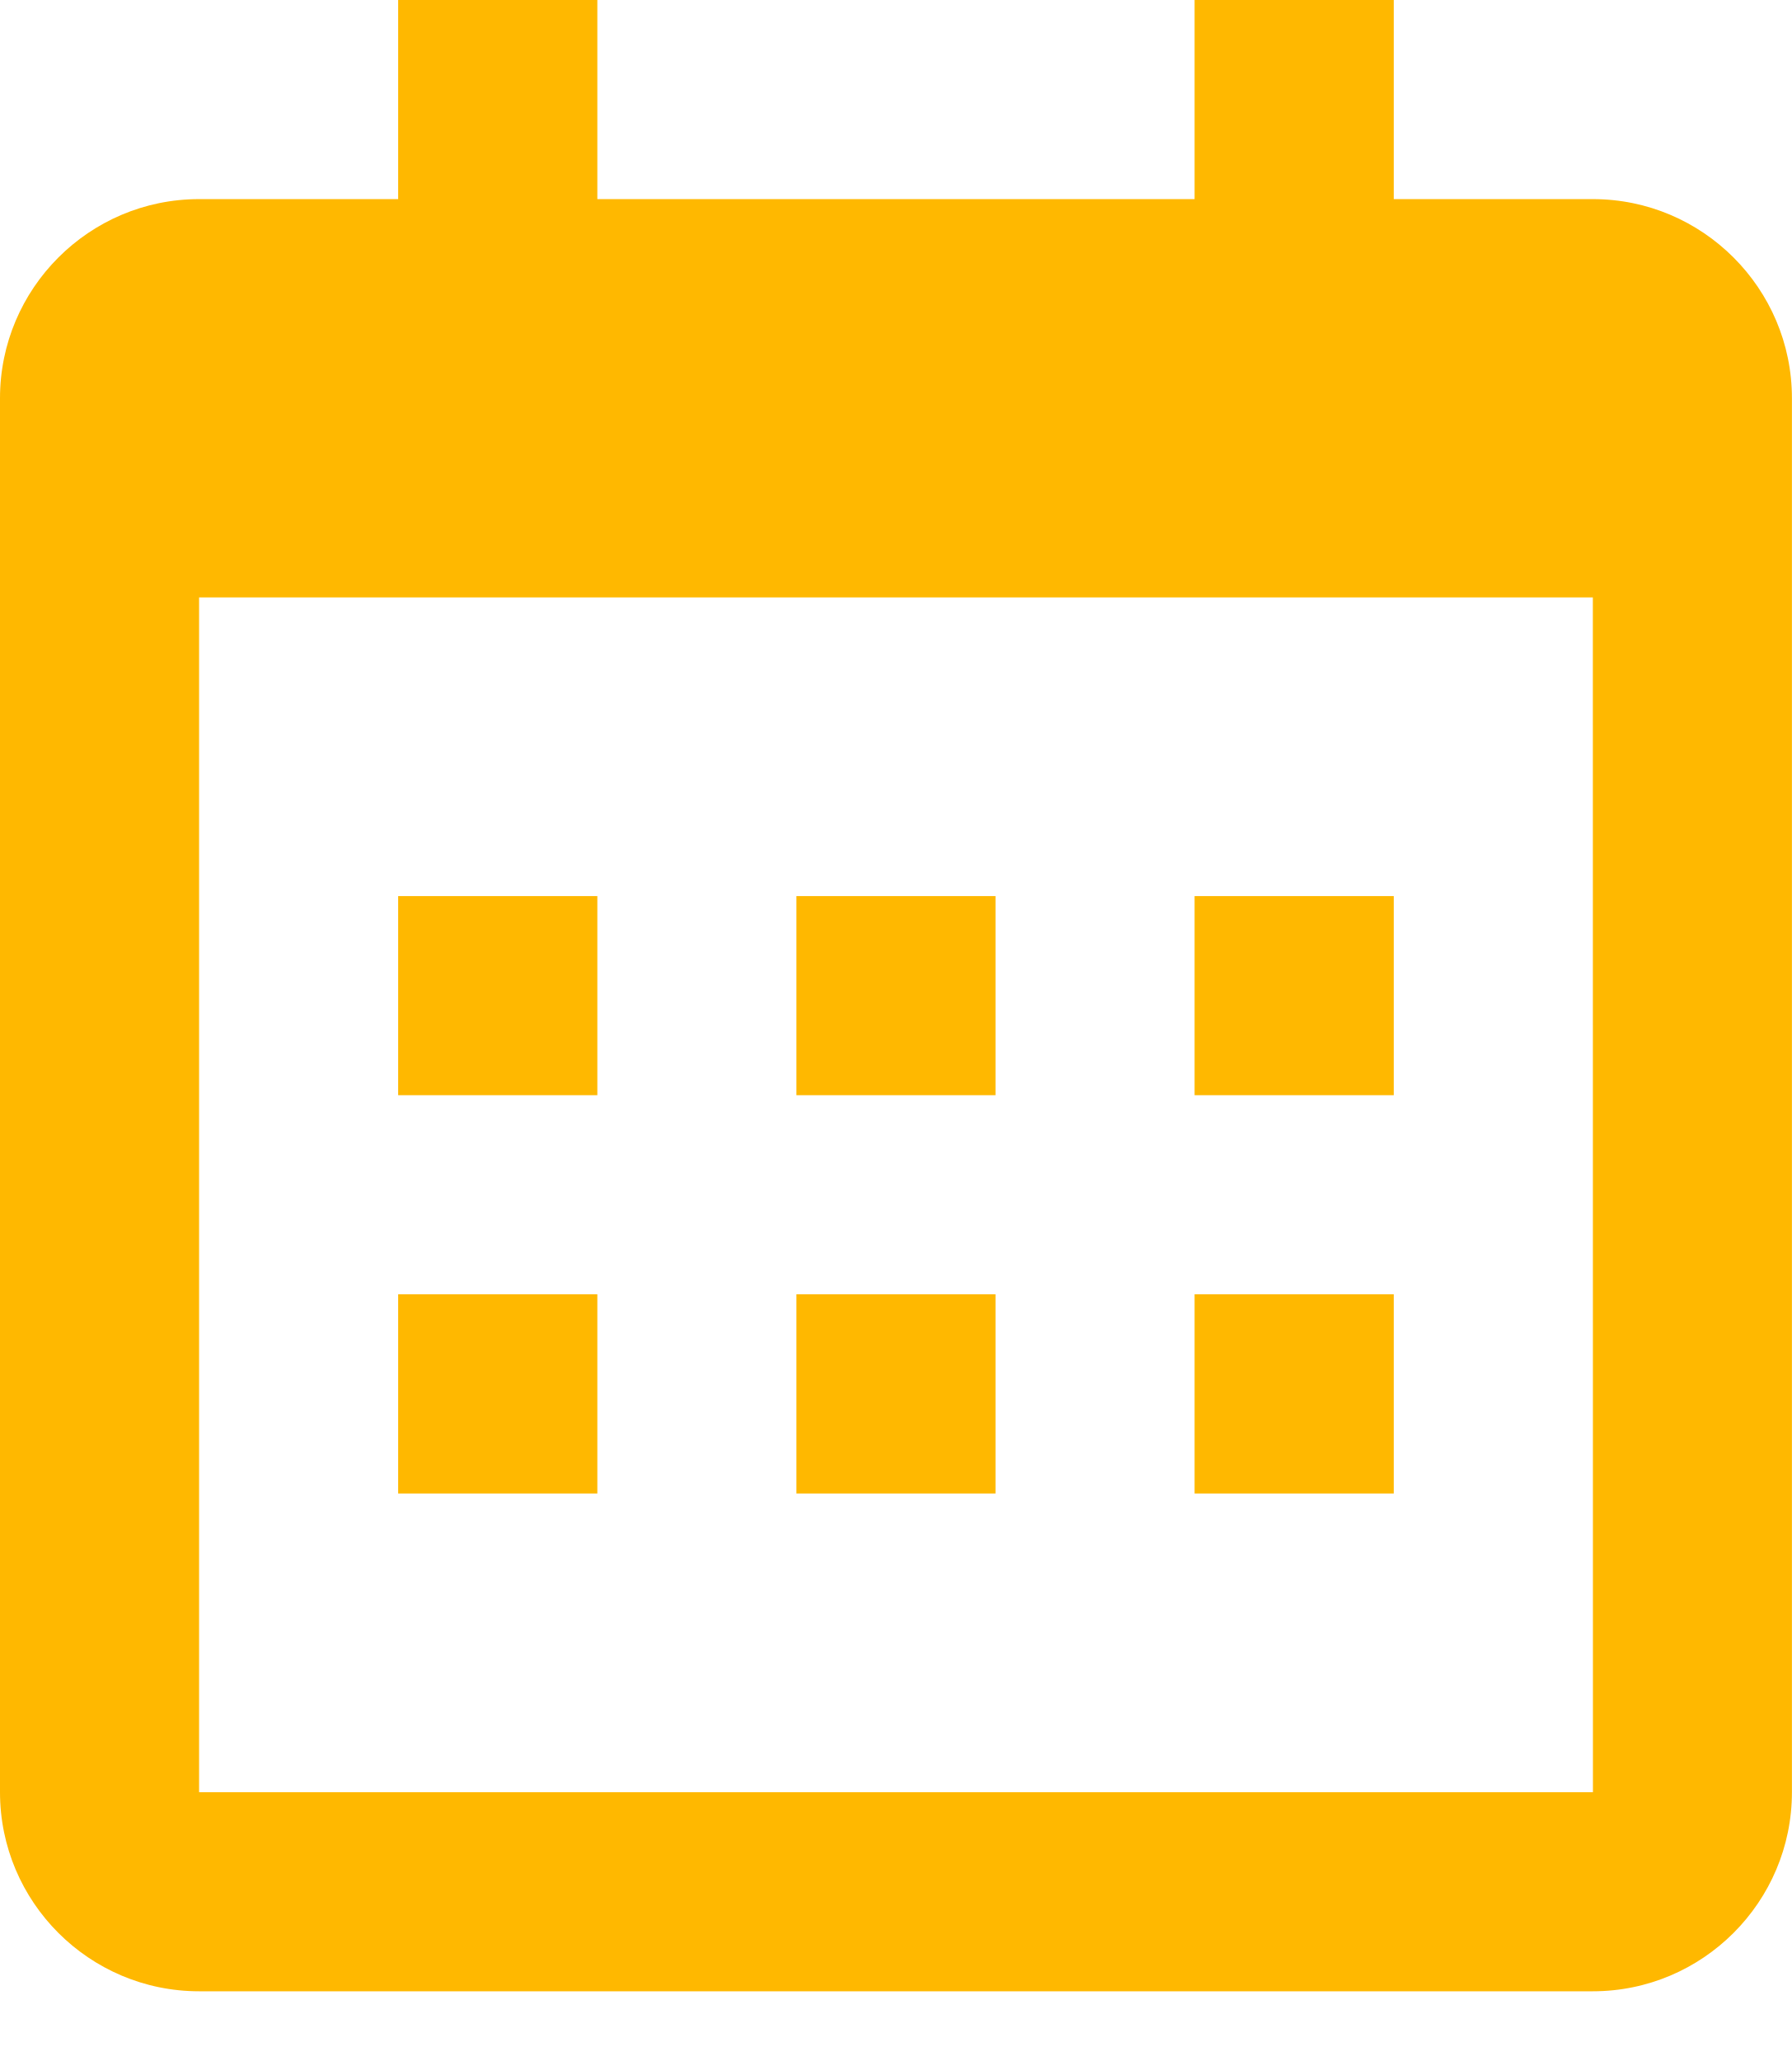
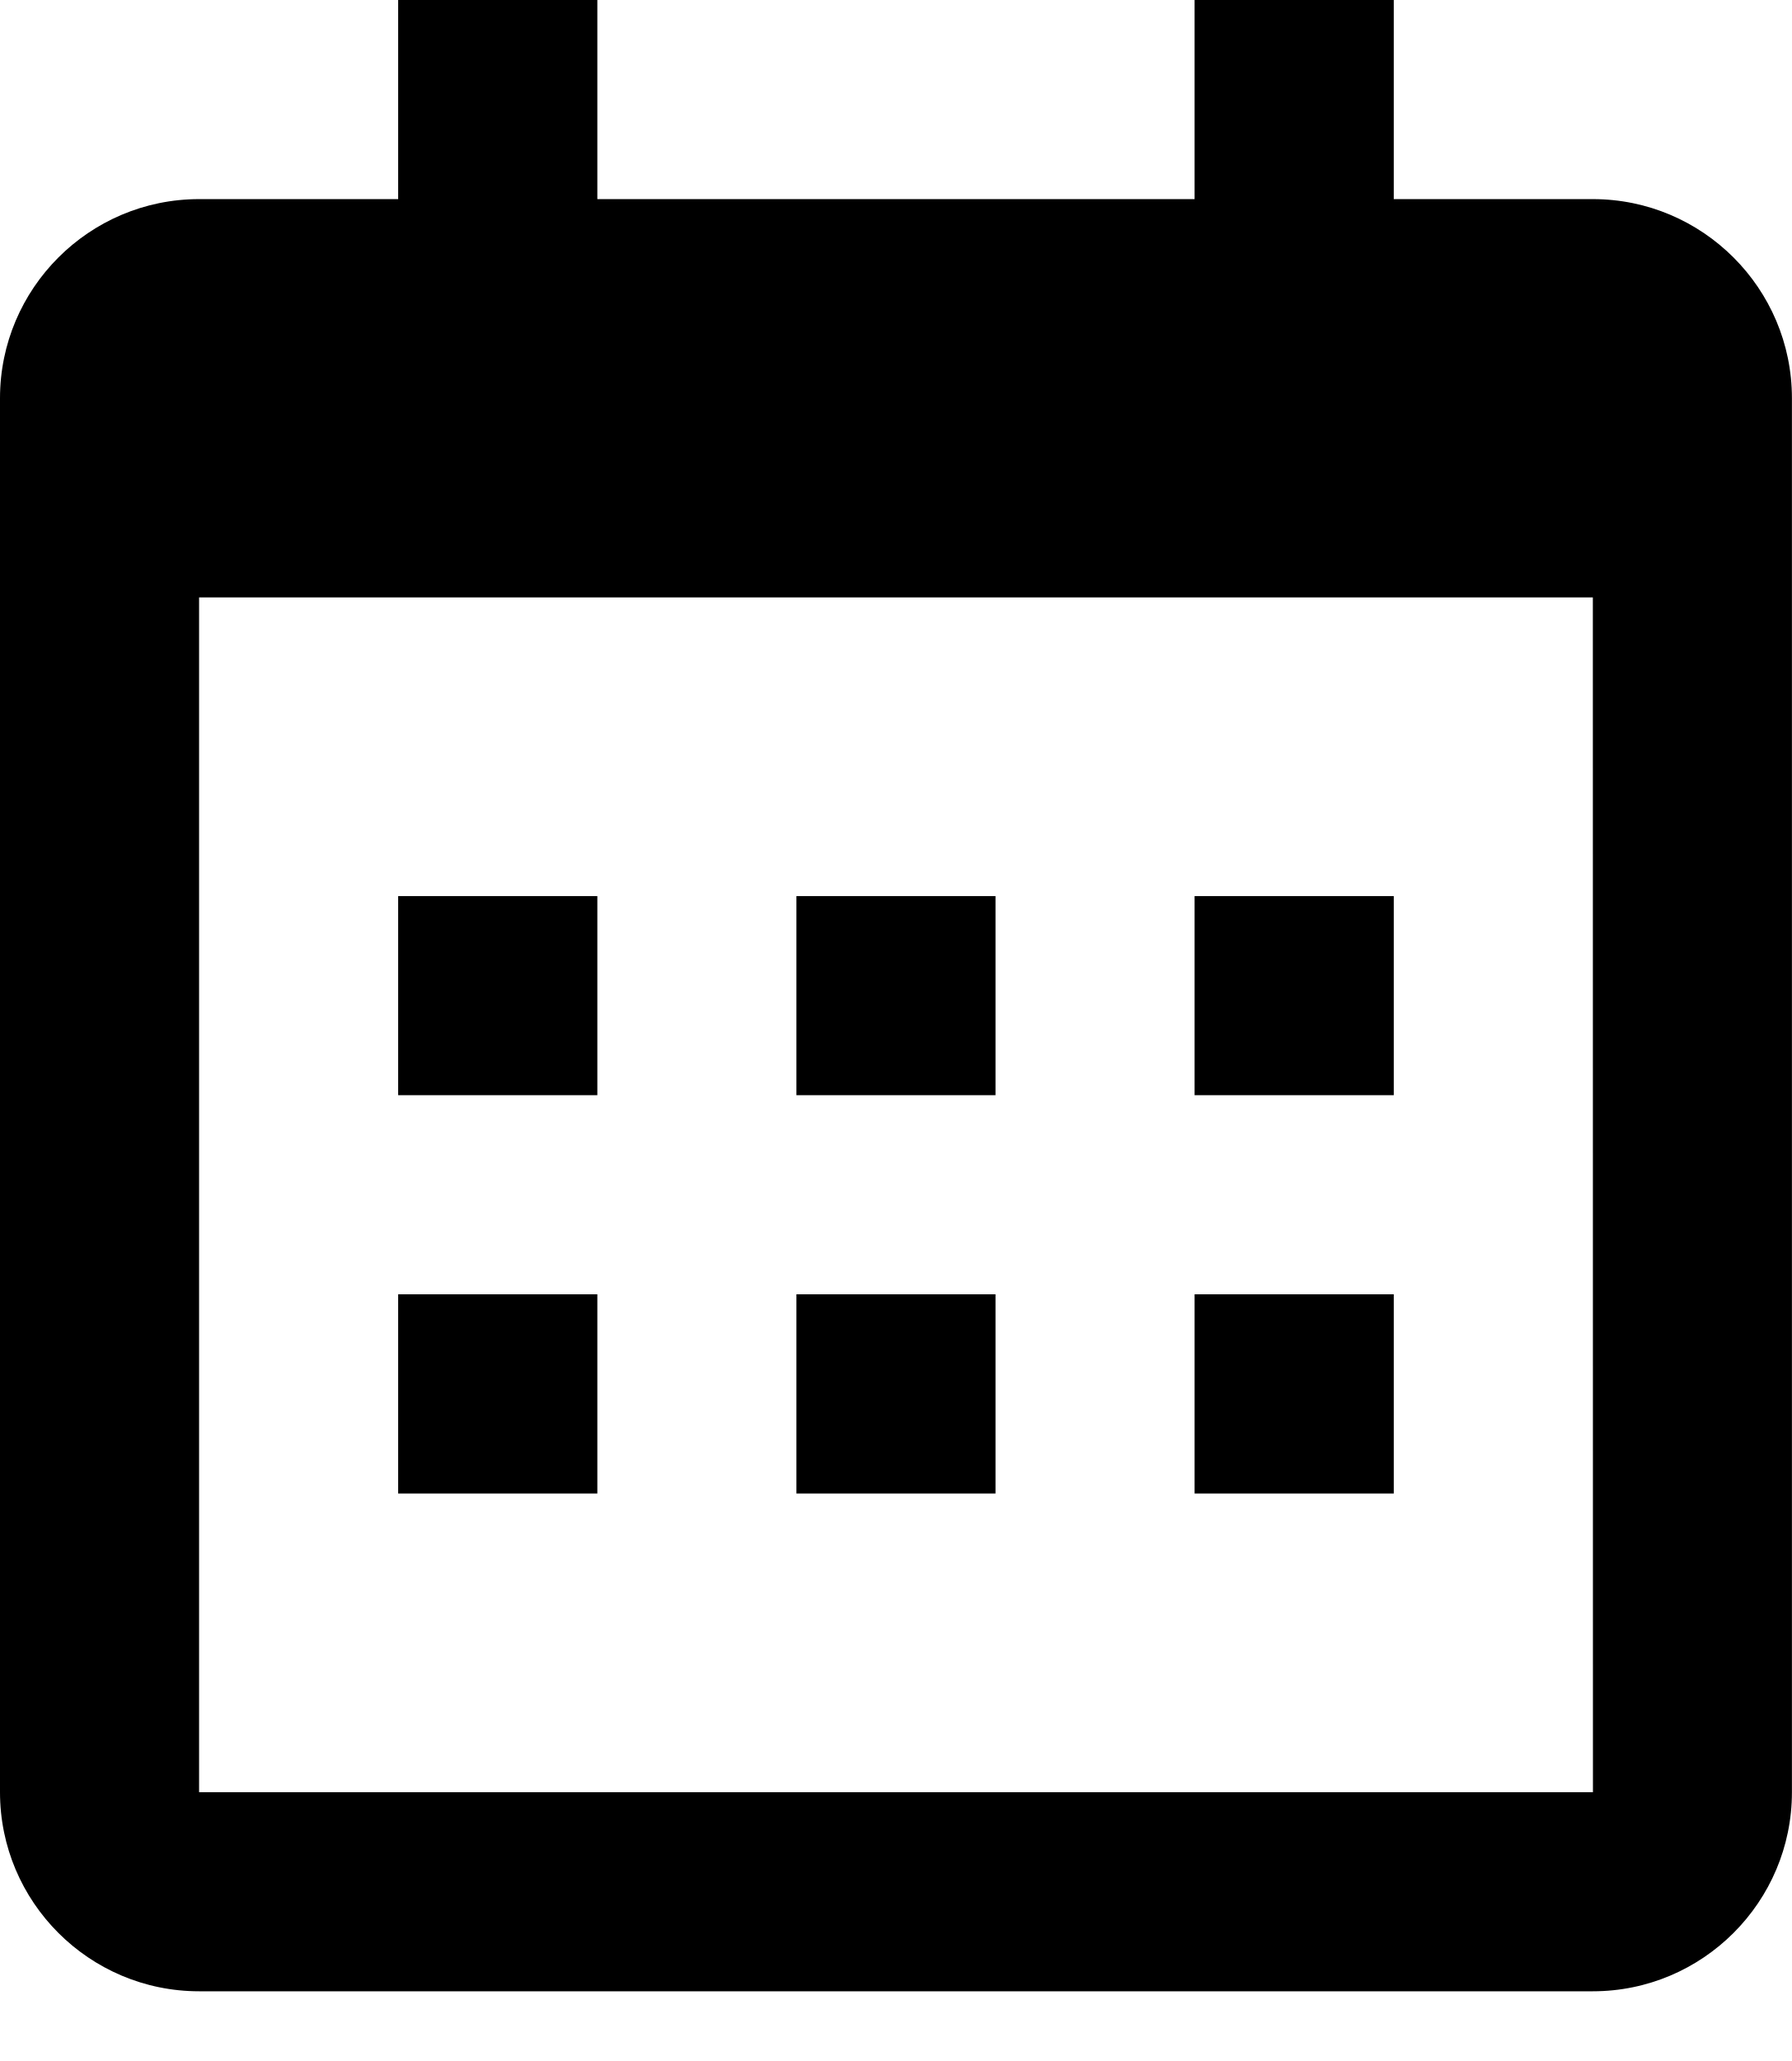
- <svg xmlns="http://www.w3.org/2000/svg" id="Calendar" width="20" height="23" viewBox="0 0 20 23" fill="none">
-   <path d="M4.444 10H6.667V12.222H4.444V10ZM4.444 14.444H6.667V16.667H4.444V14.444ZM8.889 10H11.111V12.222H8.889V10ZM8.889 14.444H11.111V16.667H8.889V14.444ZM13.333 10H15.556V12.222H13.333V10ZM13.333 14.444H15.556V16.667H13.333V14.444Z" fill="#FFB800" />
-   <path d="M2.222 22.222H17.778C19.003 22.222 20 21.226 20 20V4.444C20 3.219 19.003 2.222 17.778 2.222H15.556V0H13.333V2.222H6.667V0H4.444V2.222H2.222C0.997 2.222 0 3.219 0 4.444V20C0 21.226 0.997 22.222 2.222 22.222ZM17.778 6.667L17.779 20H2.222V6.667H17.778Z" fill="#FFB800" />
+ <svg xmlns="http://www.w3.org/2000/svg" id="Calendar" width="20" height="23" viewBox="0 0 20 23">
+   <path d="M4.444 10H6.667V12.222H4.444V10ZM4.444 14.444H6.667V16.667H4.444V14.444ZM8.889 10H11.111V12.222H8.889V10ZM8.889 14.444H11.111V16.667H8.889V14.444ZM13.333 10H15.556V12.222H13.333V10ZM13.333 14.444H15.556V16.667H13.333V14.444Z" />
+   <path d="M2.222 22.222H17.778C19.003 22.222 20 21.226 20 20V4.444C20 3.219 19.003 2.222 17.778 2.222H15.556V0H13.333V2.222H6.667V0H4.444V2.222H2.222C0.997 2.222 0 3.219 0 4.444V20C0 21.226 0.997 22.222 2.222 22.222ZM17.778 6.667L17.779 20H2.222V6.667H17.778Z" />
</svg>
